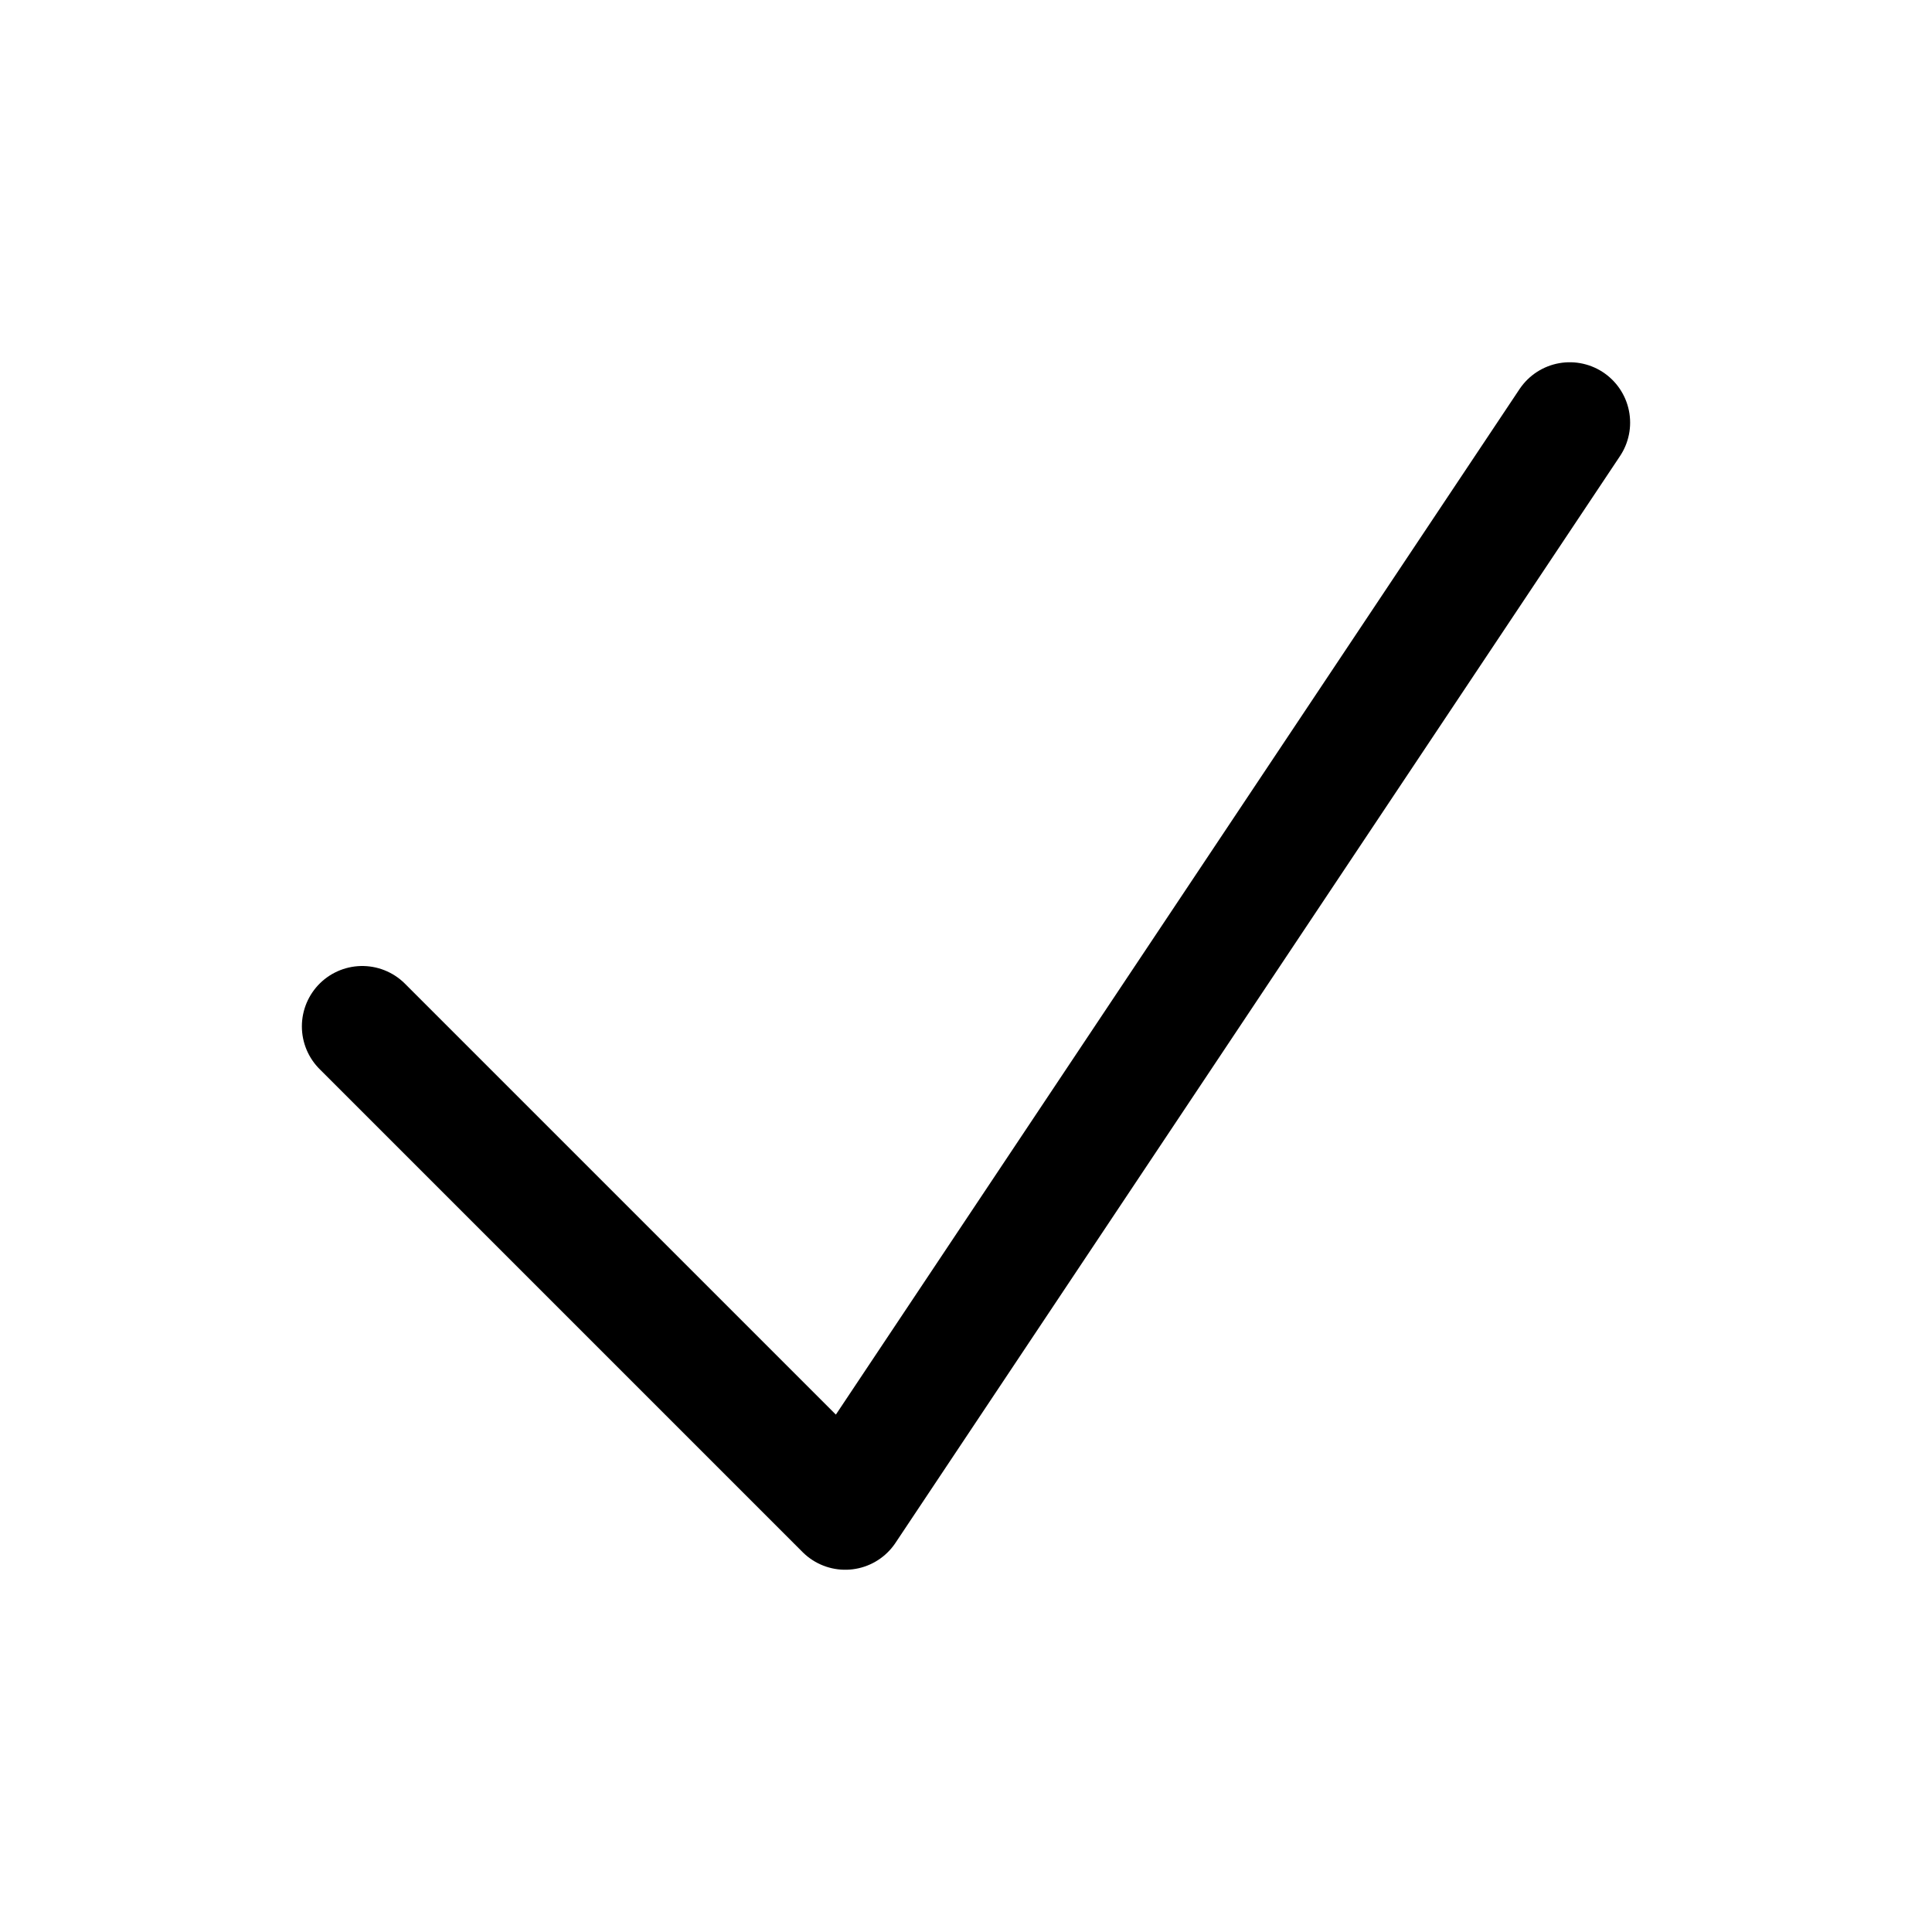
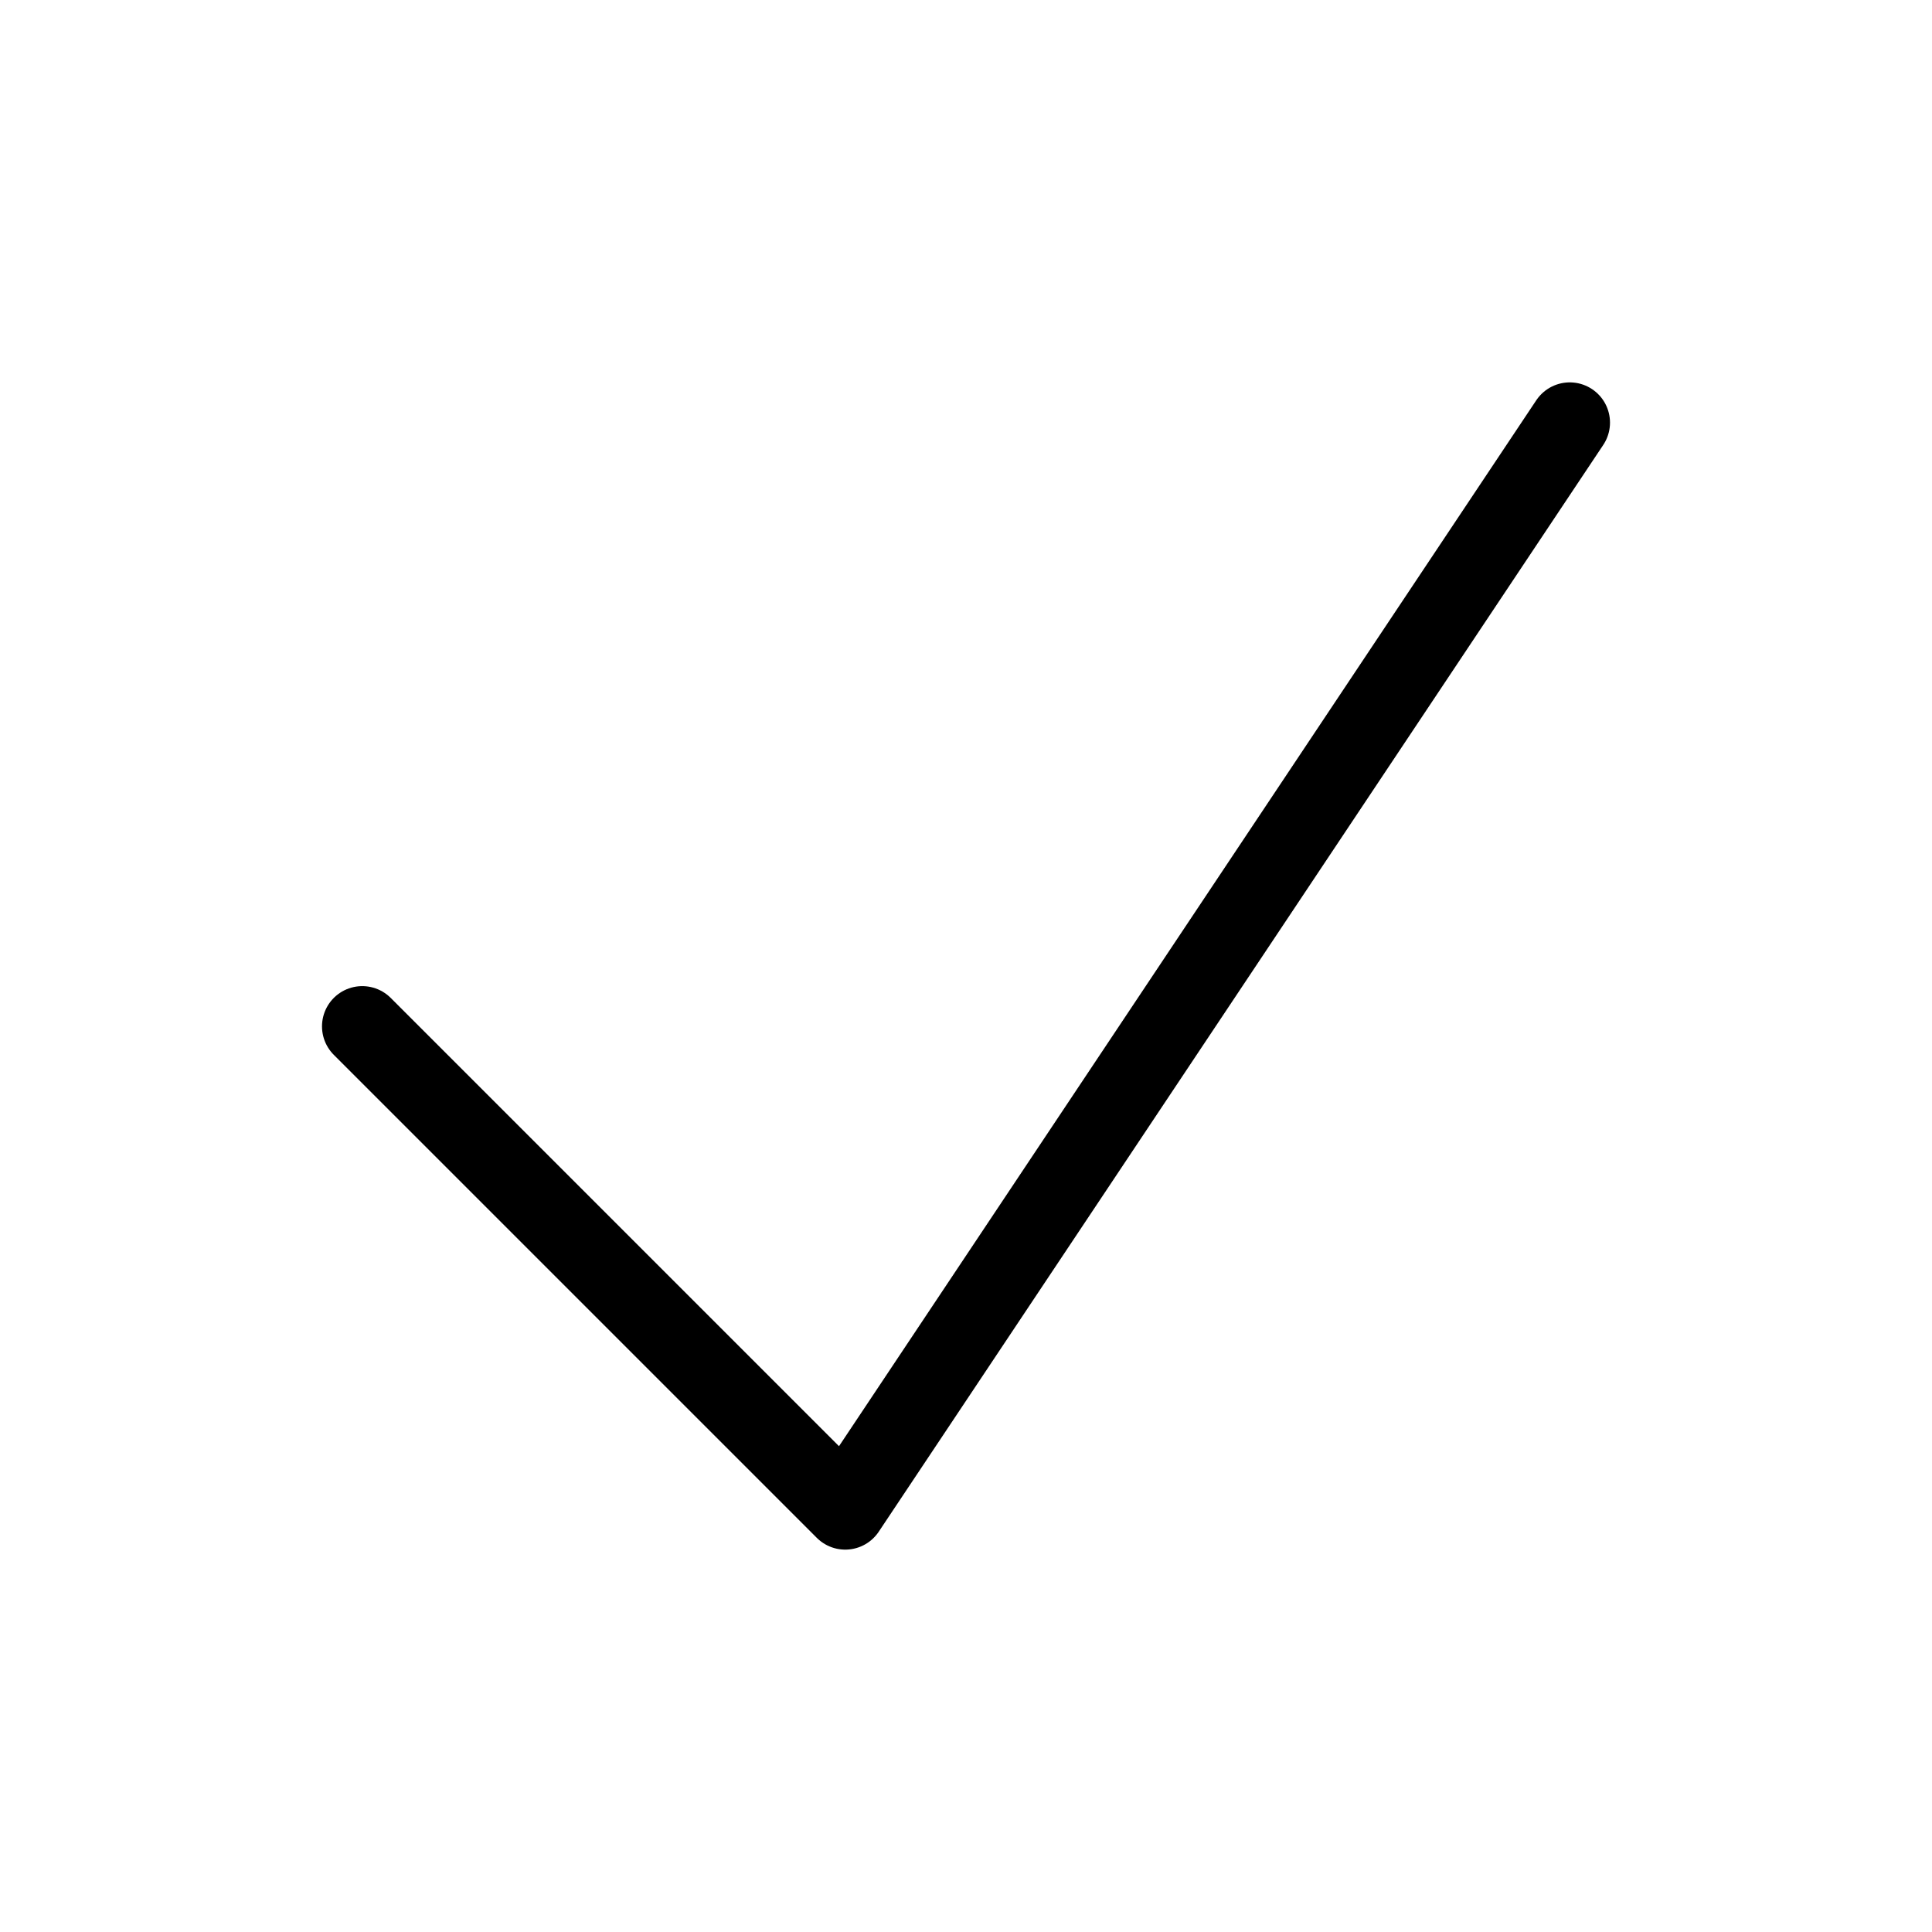
- <svg xmlns="http://www.w3.org/2000/svg" fill="none" viewBox="0 0 24 24" stroke-width="1.5" stroke="currentColor" class="w-6 h-6">
+ <svg xmlns="http://www.w3.org/2000/svg" fill="none" viewBox="0 0 24 24" stroke-width="1" stroke="currentColor" class="w-6 h-6">
  <path stroke-linecap="round" stroke-linejoin="round" d="M4.5 12.75l6 6 9-13.5" />
</svg>
